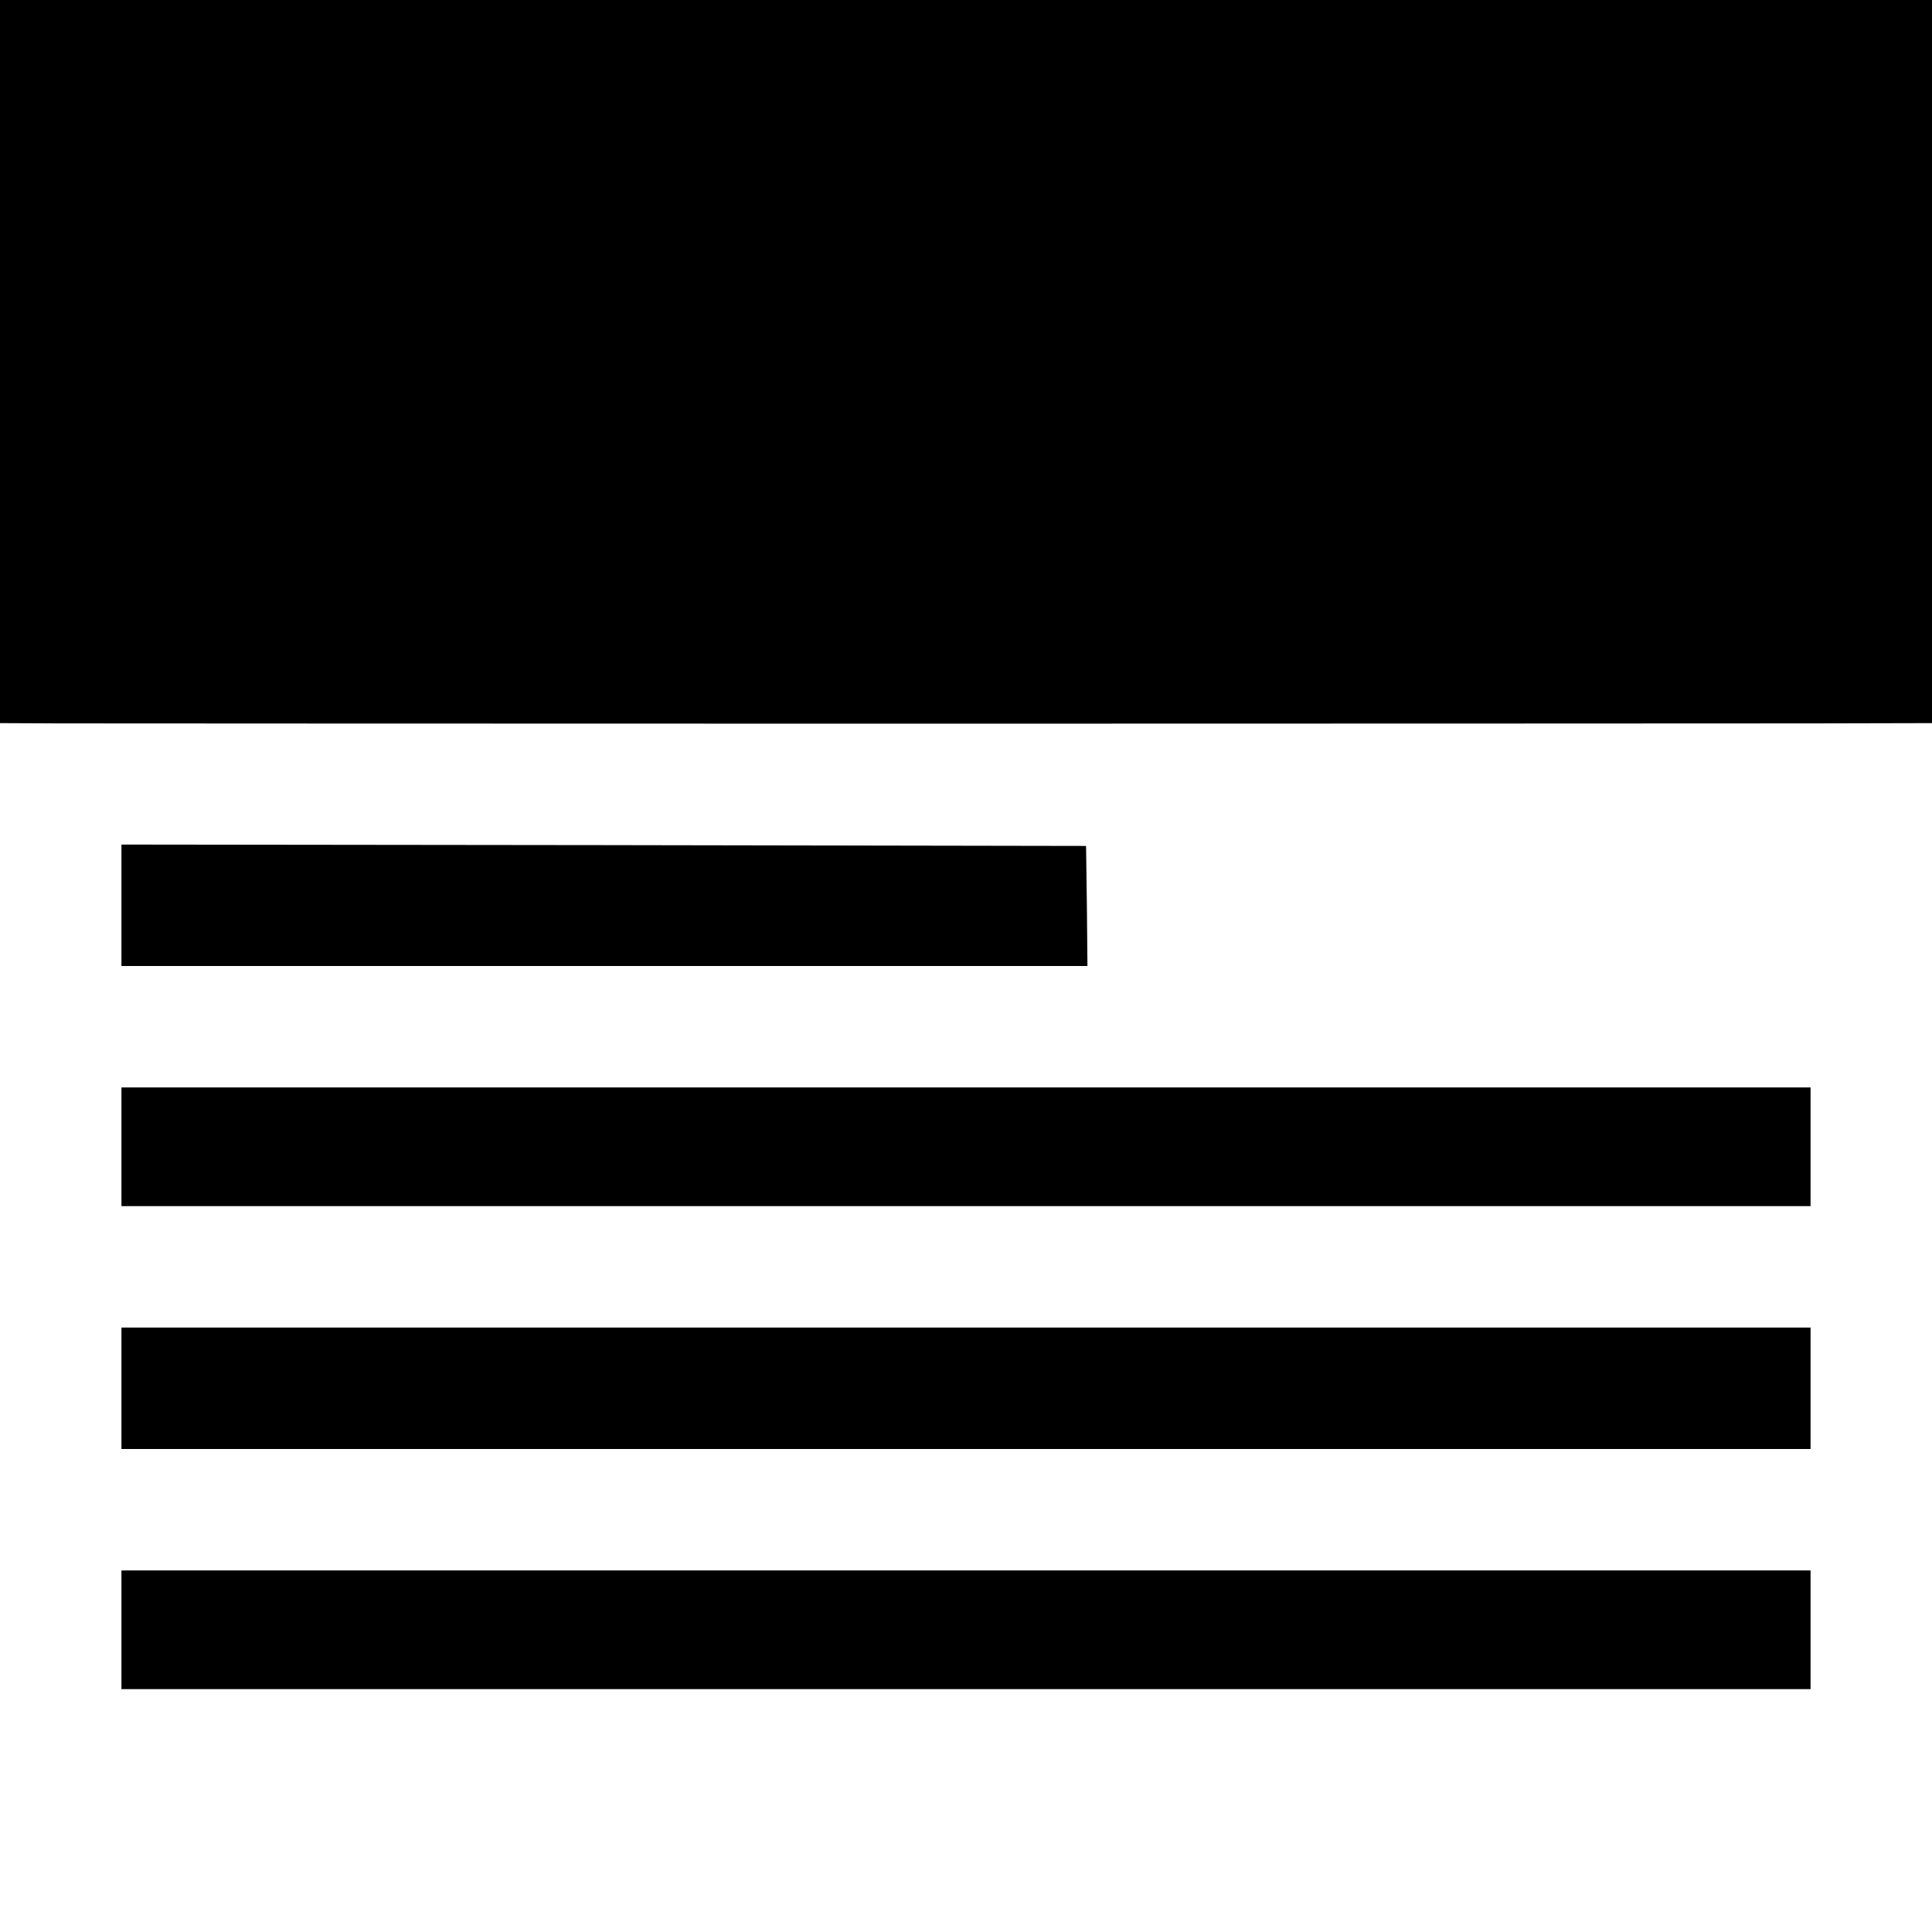
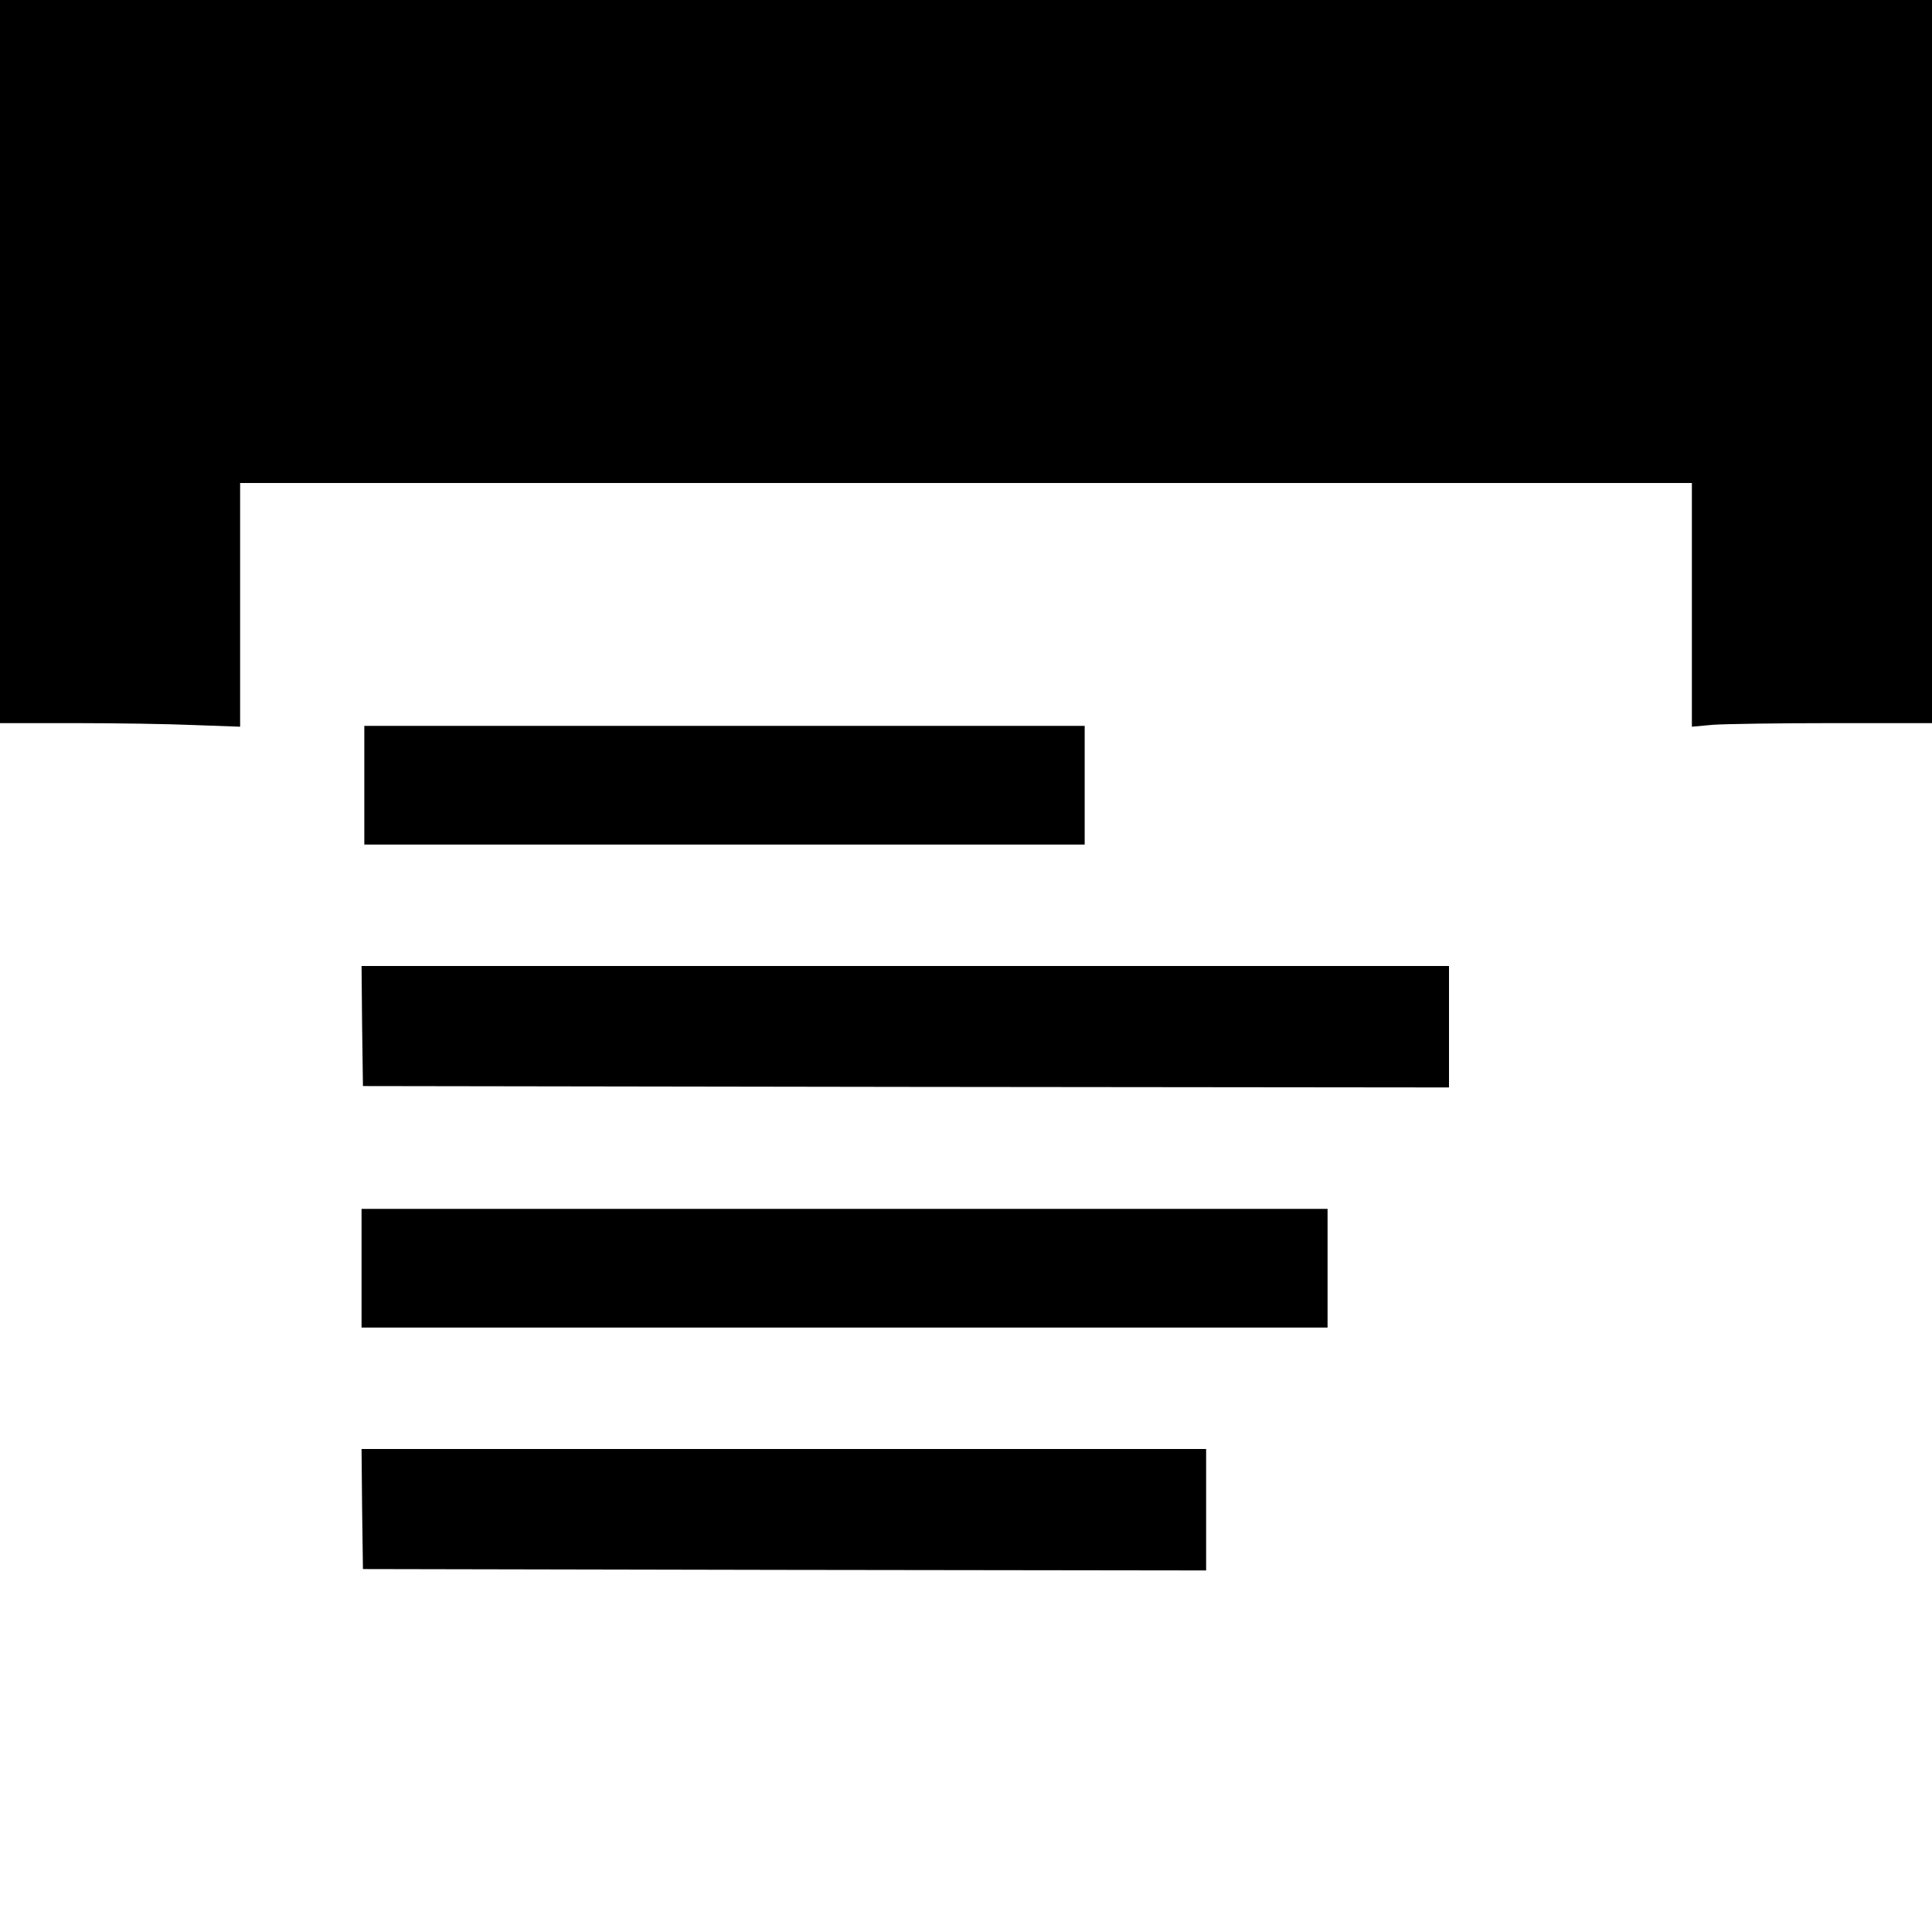
<svg xmlns="http://www.w3.org/2000/svg" version="1.0" width="700pt" height="700pt" viewBox="0 0 700 700" preserveAspectRatio="xMidYMid meet">
  <g transform="translate(0,700) scale(0.1,-0.1)" fill="#000000" stroke="none">
-     <path d="M0 5690 l0 -1310 215 -1 c118 0 1498 -1 3065 -1 1568 0 3046 1 3285 1 l435 1 0 1310 0 1310 -3500 0 -3500 0 0 -1310z" />
-     <path d="M440 3720 l0 -220 1750 0 1750 0 -2 218 -3 217 -1747 3 -1748 2 0 -220z" />
-     <path d="M440 2845 l0 -215 3060 0 3060 0 0 215 0 215 -3060 0 -3060 0 0 -215z" />
-     <path d="M440 1970 l0 -220 3060 0 3060 0 0 220 0 220 -3060 0 -3060 0 0 -220z" />
-     <path d="M440 1095 l0 -215 3060 0 3060 0 0 215 0 215 -3060 0 -3060 0 0 -215z" />
+     <path d="M0 5690 l0 -1310 268 0 c148 0 344 -3 435 -7 l167 -6 0 441 0 442 2630 0 2630 0 0 -441 0 -442 77 7 c42 3 237 6 435 6 l358 0 0 1310 0 1310 -3500 0 -3500 0 0 -1310z" />
+     <path d="M1320 4155 l0 -215 1305 0 1305 0 0 215 0 215 -1305 0 -1305 0 0 -215z" />
+     <path d="M1312 3283 l3 -218 1968 -3 1967 -2 0 220 0 220 -1970 0 -1970 0 2 -217z" />
+     <path d="M1310 2405 l0 -215 1750 0 1750 0 0 215 0 215 -1750 0 -1750 0 0 -215z" />
+     <path d="M1312 1533 l3 -218 1528 -3 1527 -2 0 220 0 220 -1530 0 -1530 0 2 -217z" />
  </g>
</svg>
